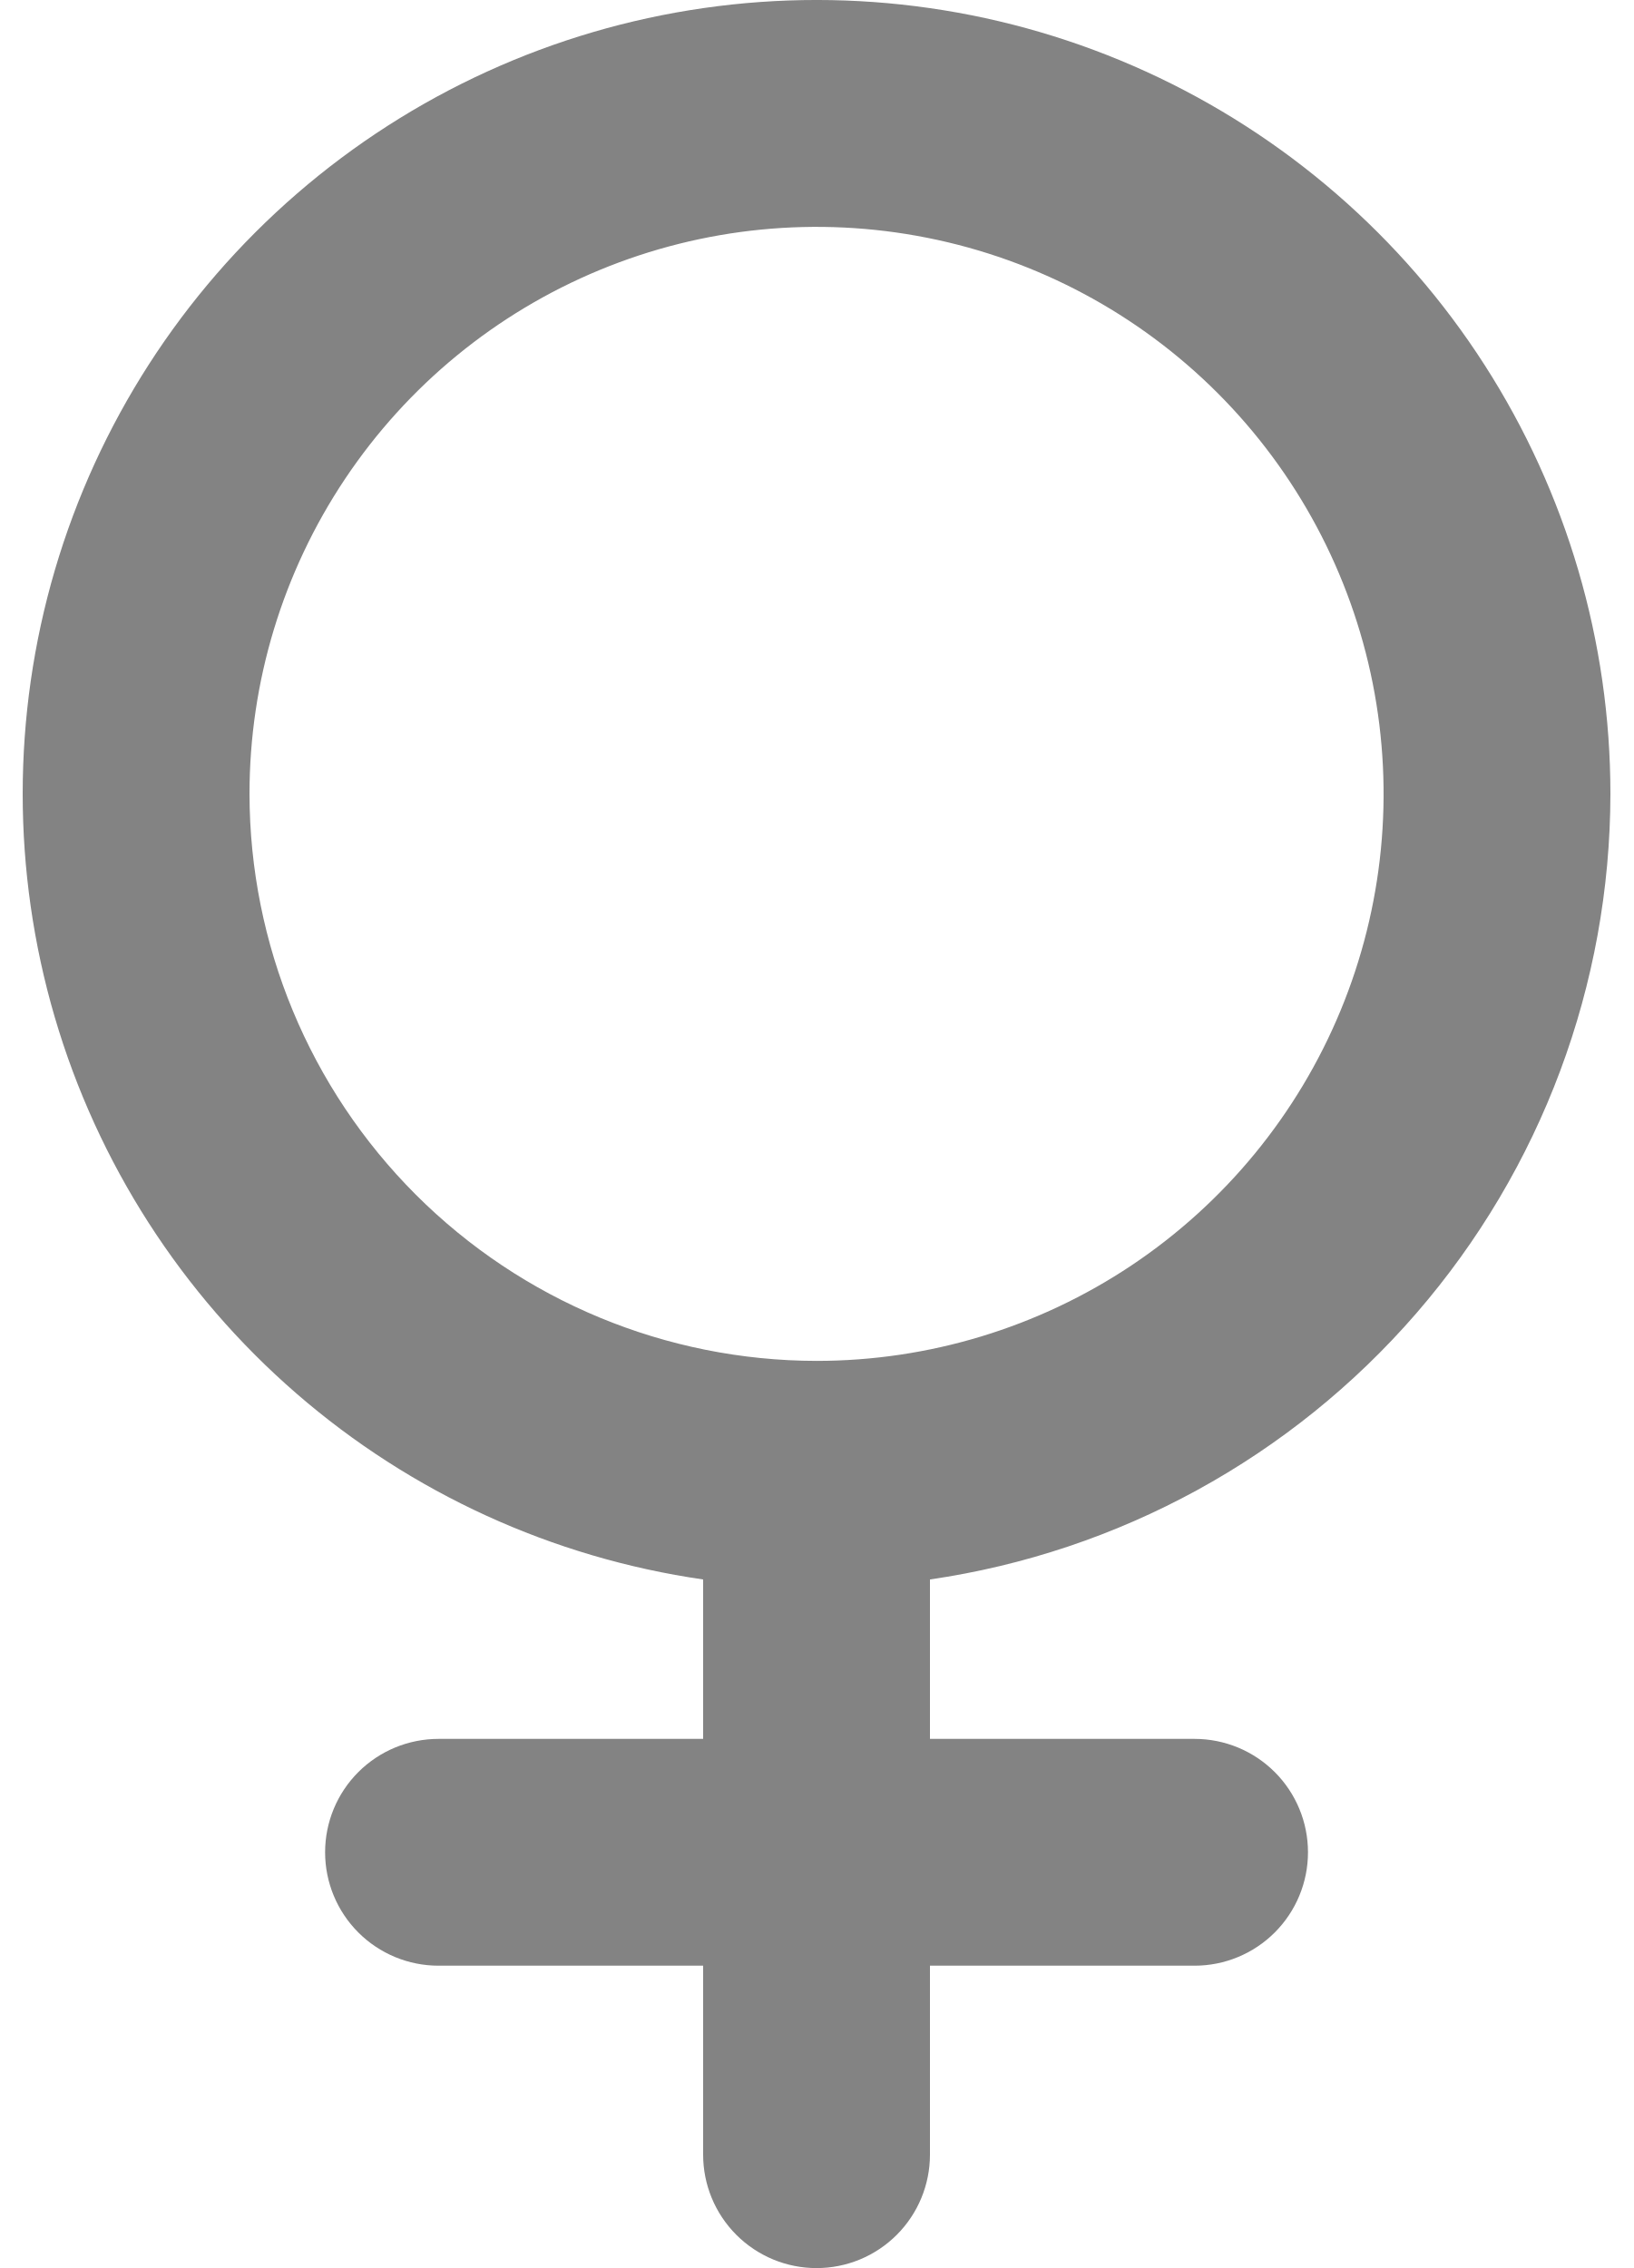
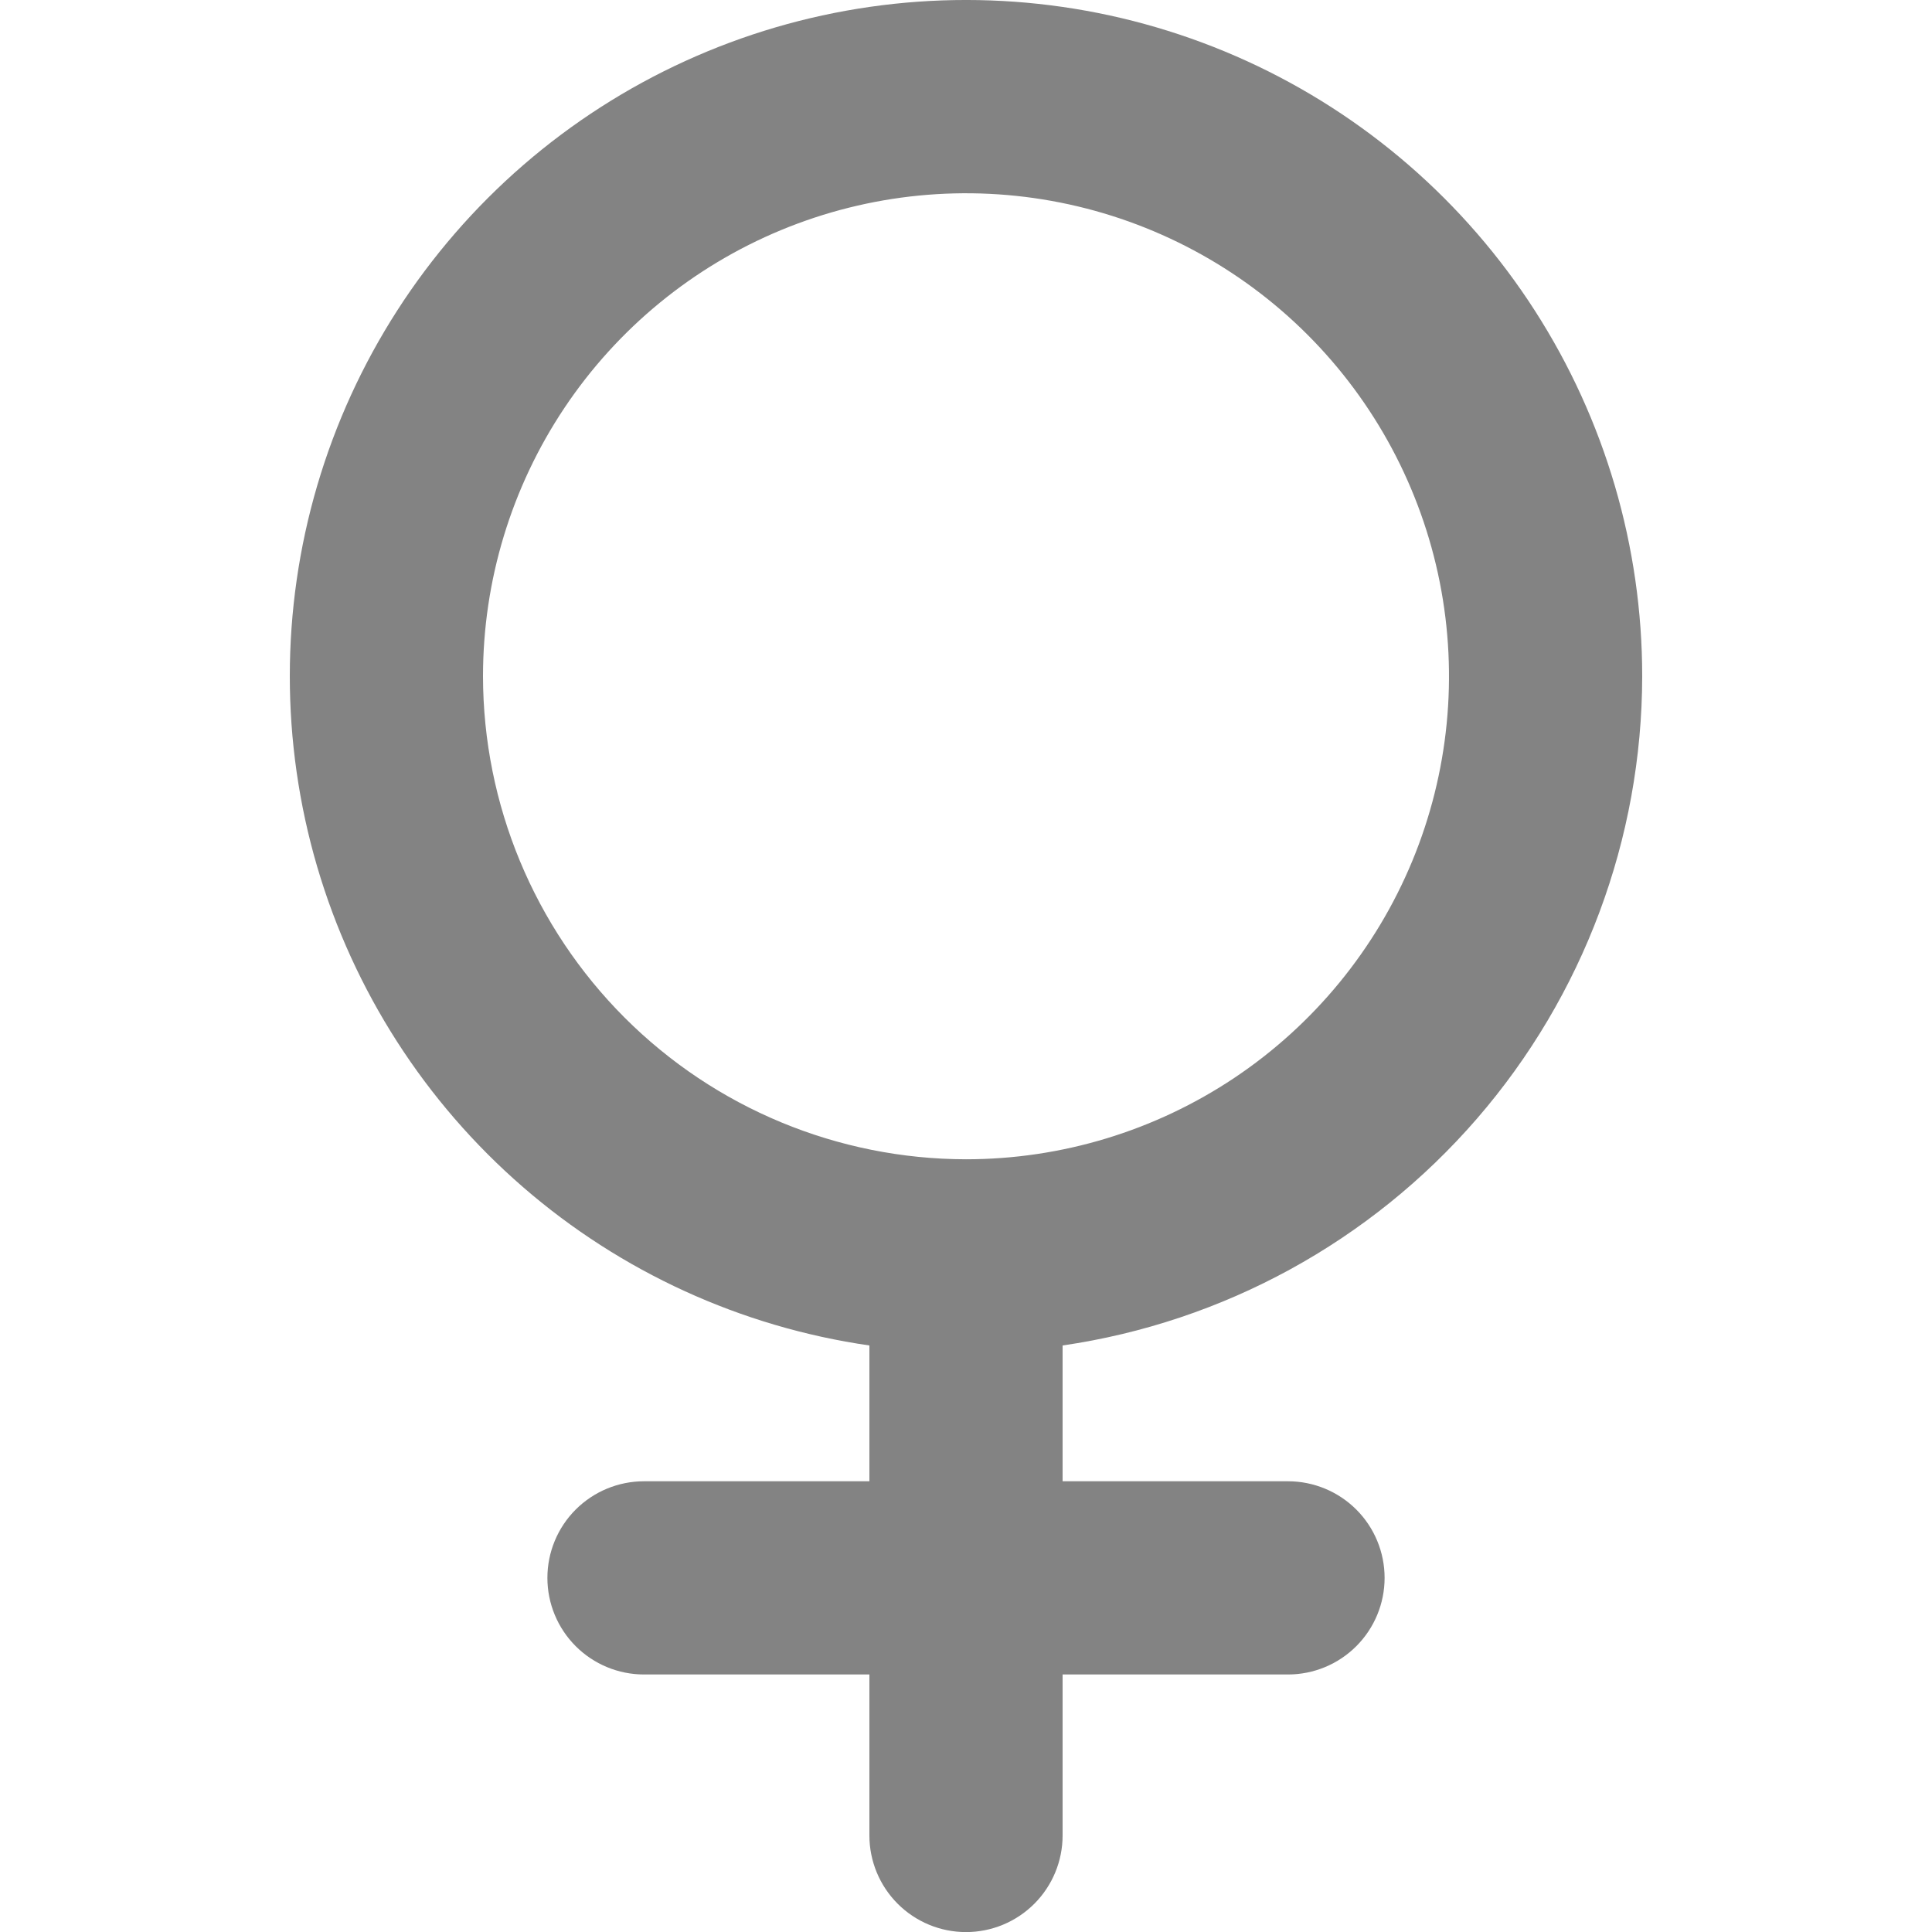
- <svg xmlns="http://www.w3.org/2000/svg" width="54" height="75" viewBox="0 0 54 75" fill="none">
+ <svg xmlns="http://www.w3.org/2000/svg" width="75" height="75" viewBox="0 0 54 75" fill="none">
  <path d="M53.25 26.253C53.251 21.221 51.805 16.295 49.085 12.062C46.365 7.828 42.486 4.466 37.91 2.374C33.333 0.283 28.252 -0.449 23.271 0.266C18.291 0.981 13.62 3.112 9.816 6.406C6.013 9.7 3.236 14.018 1.816 18.845C0.397 23.672 0.395 28.806 1.81 33.635C3.226 38.463 5.999 42.783 9.8 46.08C13.601 49.377 18.27 51.512 23.25 52.231V57.503H14.5C13.505 57.503 12.552 57.898 11.848 58.601C11.145 59.304 10.75 60.258 10.75 61.253C10.75 62.247 11.145 63.201 11.848 63.904C12.552 64.608 13.505 65.003 14.5 65.003H23.25V71.253C23.25 72.247 23.645 73.201 24.348 73.904C25.052 74.608 26.005 75.003 27 75.003C27.995 75.003 28.948 74.608 29.652 73.904C30.355 73.201 30.75 72.247 30.75 71.253V65.003H39.5C40.495 65.003 41.448 64.608 42.152 63.904C42.855 63.201 43.25 62.247 43.25 61.253C43.25 60.258 42.855 59.304 42.152 58.601C41.448 57.898 40.495 57.503 39.5 57.503H30.75V52.231C36.994 51.322 42.702 48.197 46.833 43.428C50.964 38.658 53.242 32.562 53.25 26.253ZM8.25 26.253C8.25 22.544 9.35 18.919 11.41 15.836C13.47 12.752 16.399 10.349 19.825 8.93C23.251 7.511 27.021 7.139 30.658 7.863C34.295 8.586 37.636 10.372 40.258 12.994C42.88 15.617 44.666 18.958 45.39 22.595C46.113 26.232 45.742 30.002 44.323 33.428C42.904 36.854 40.5 39.782 37.417 41.843C34.334 43.903 30.708 45.003 27 45.003C22.029 44.997 17.263 43.02 13.748 39.505C10.233 35.989 8.256 31.224 8.25 26.253Z" fill="#838383" />
</svg>
